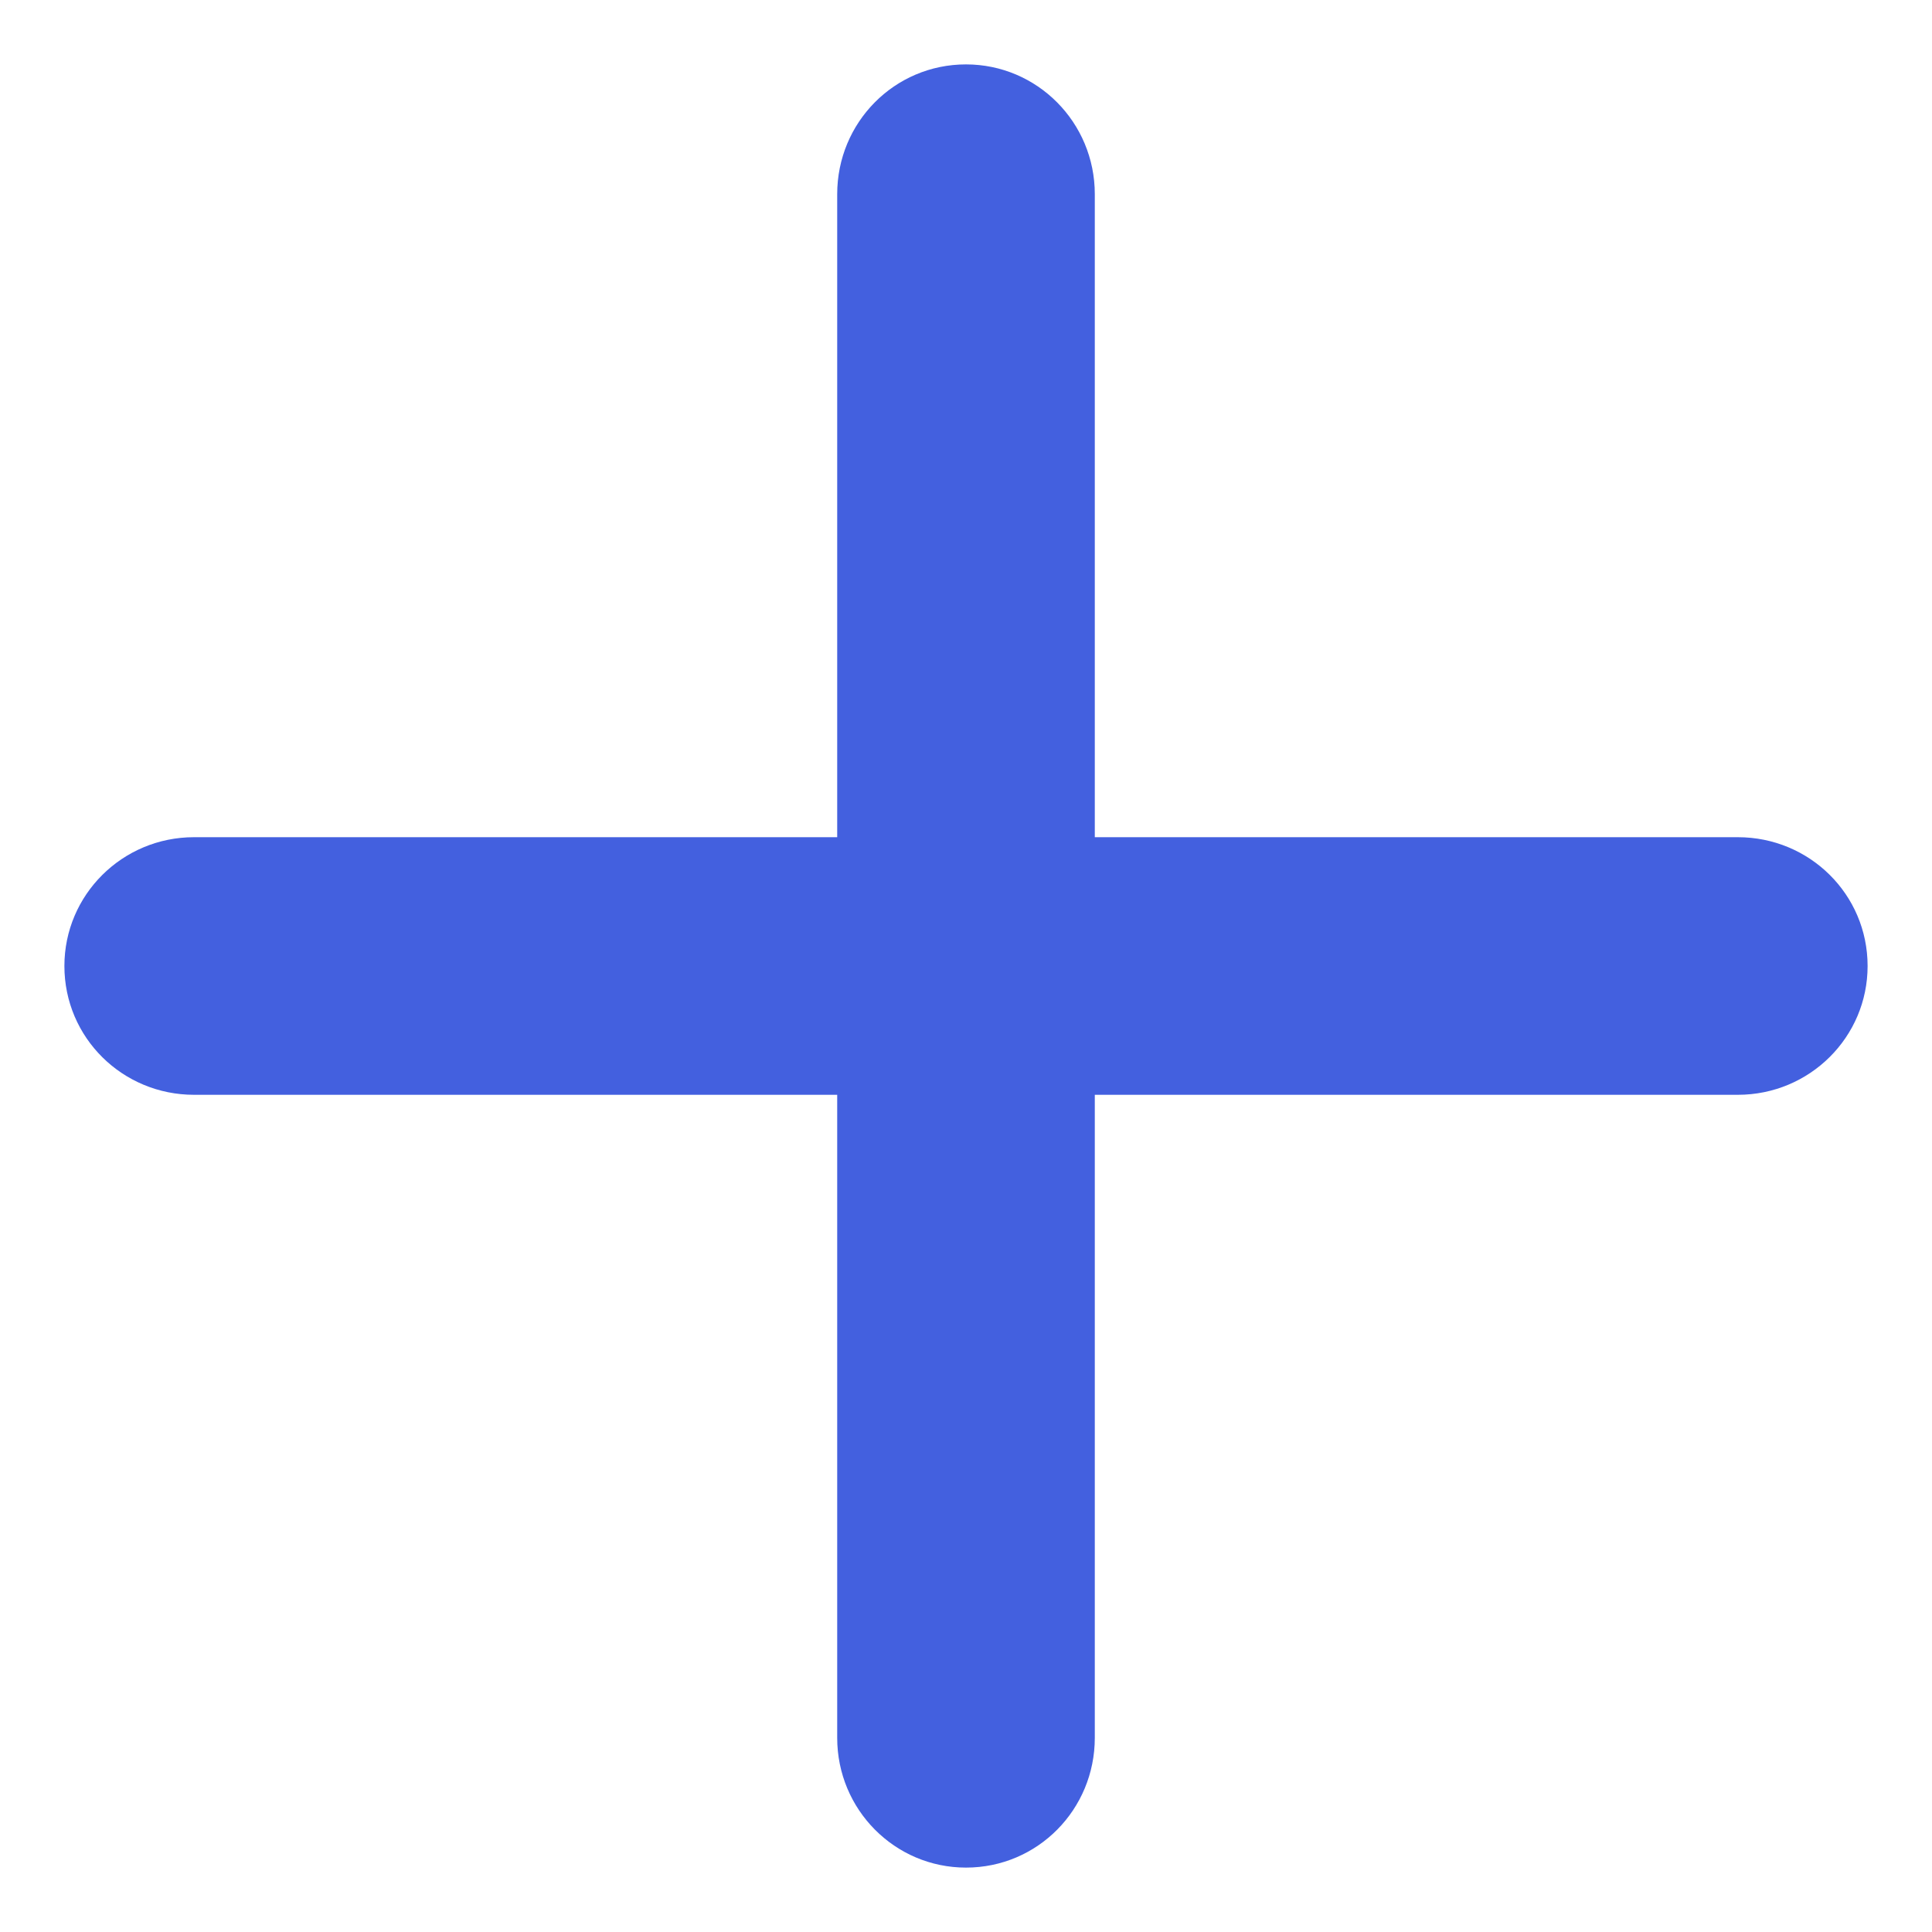
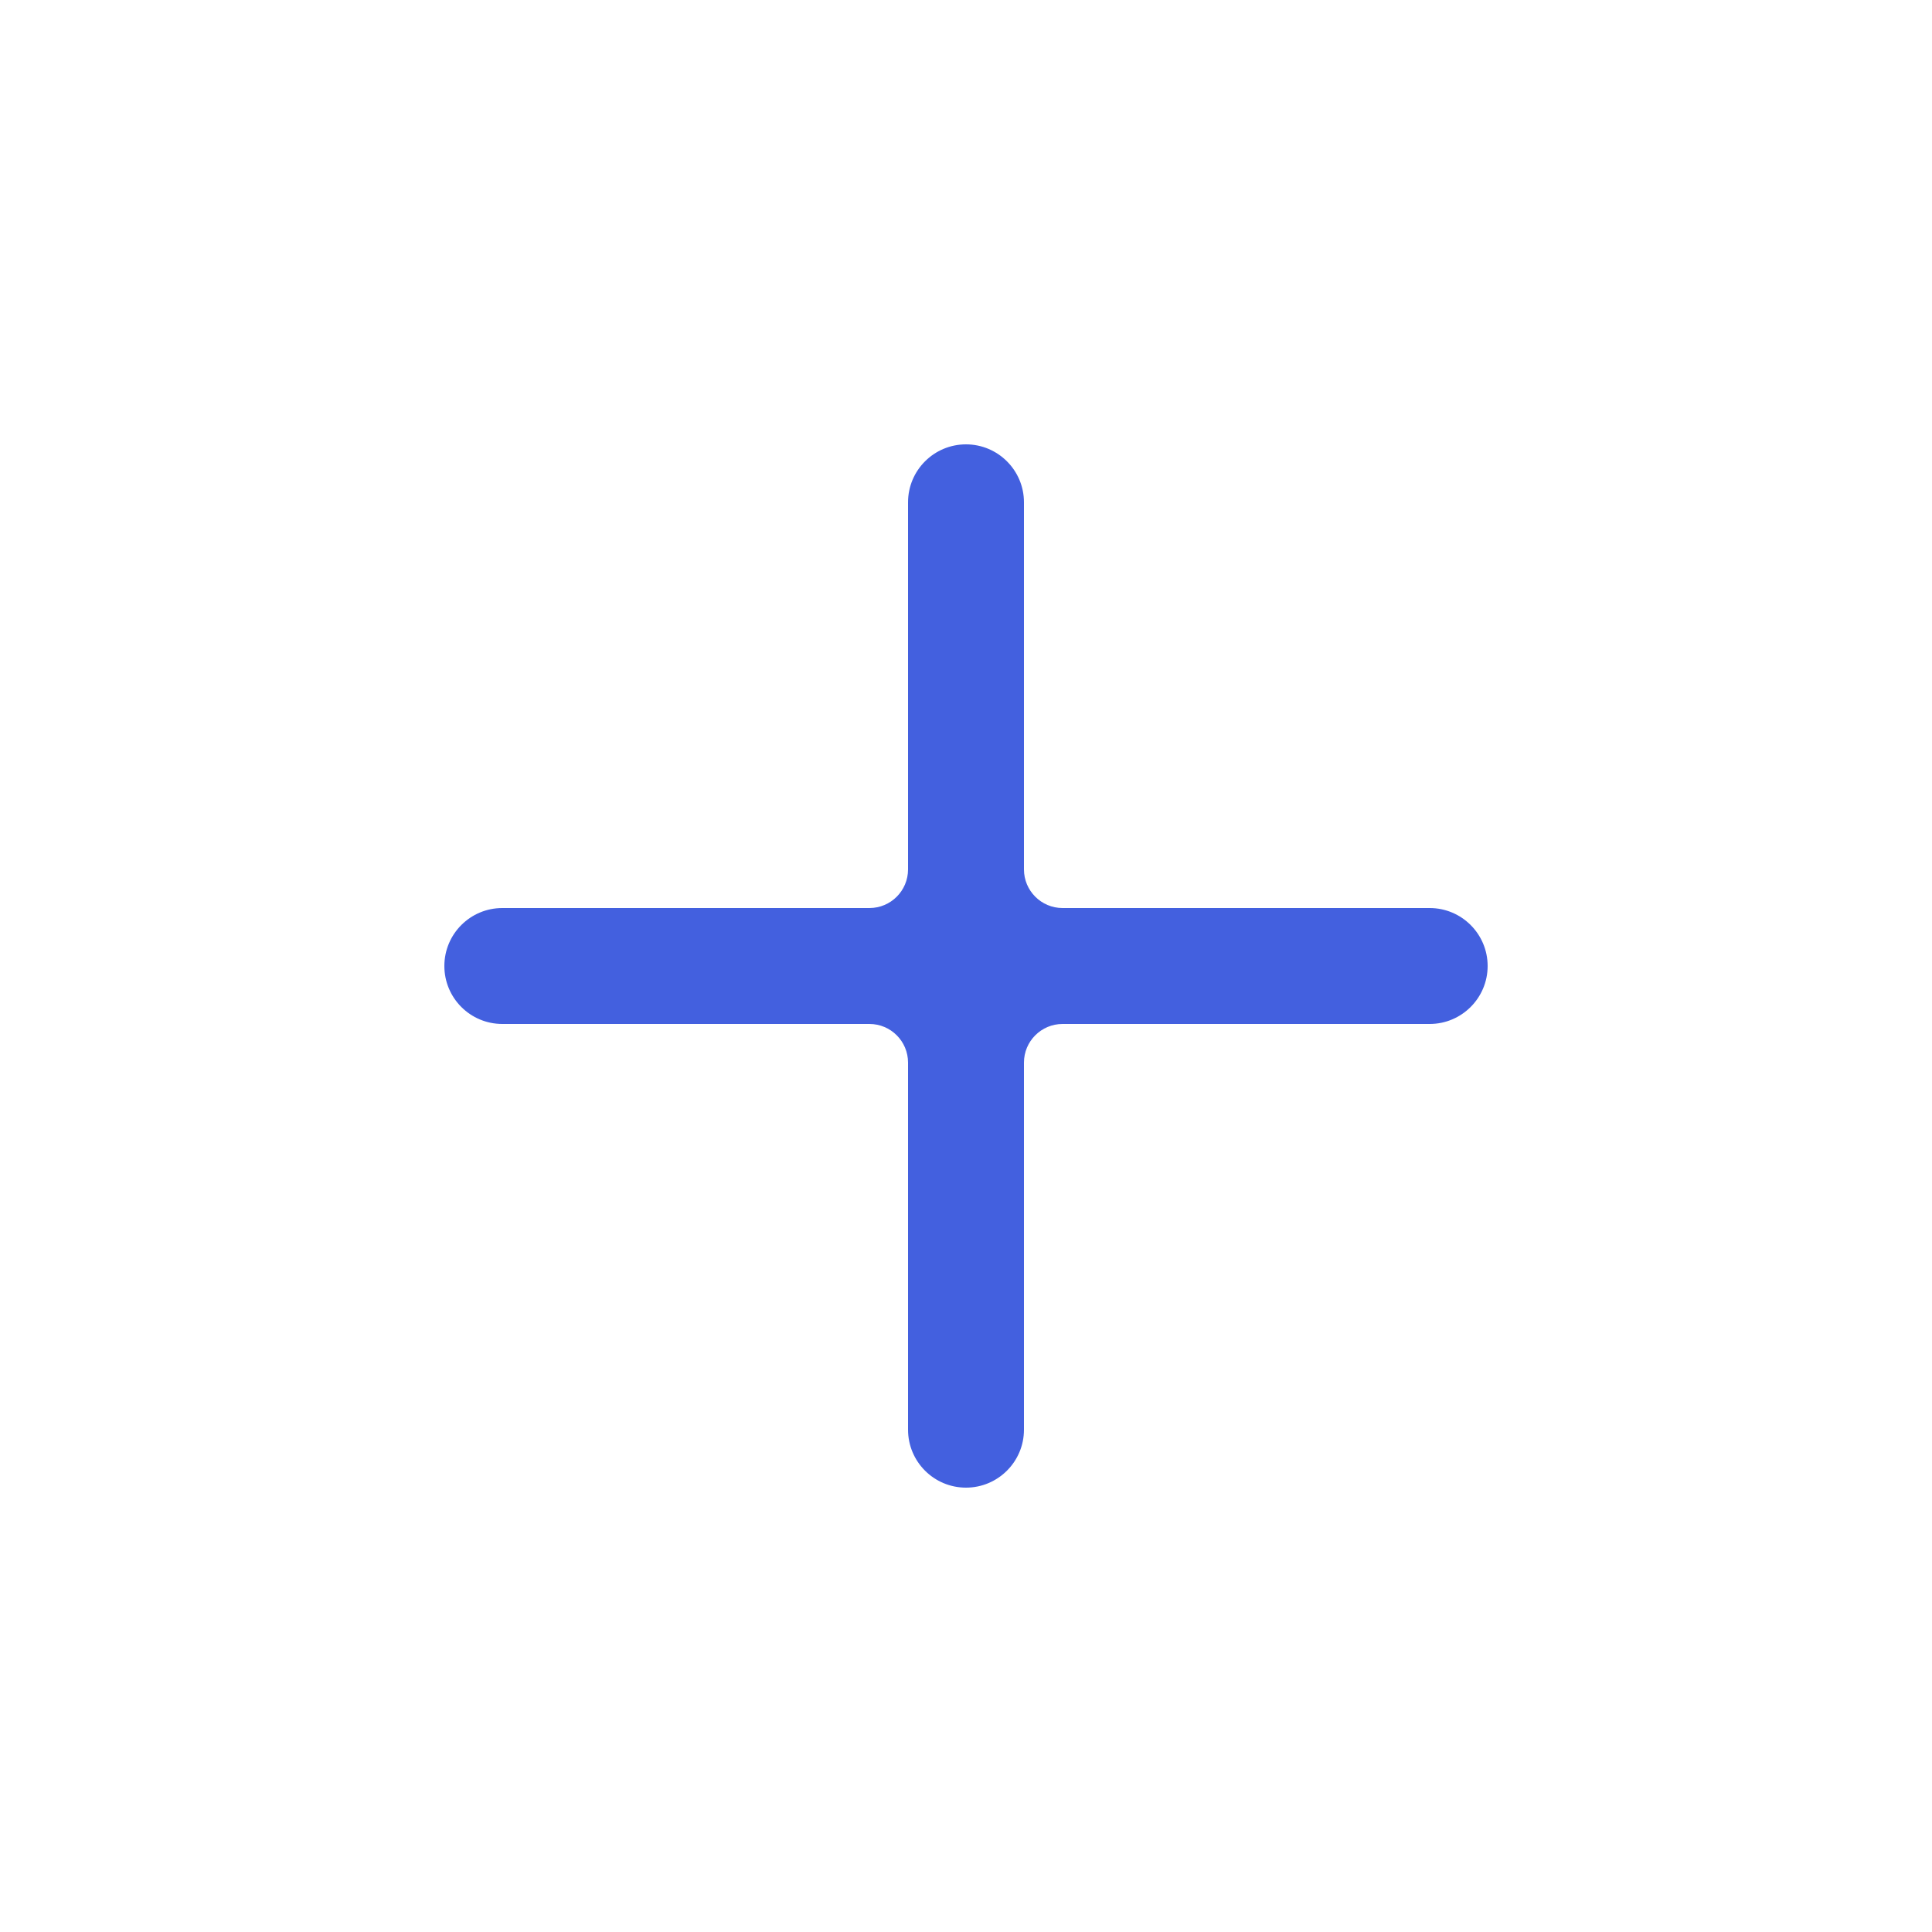
- <svg xmlns="http://www.w3.org/2000/svg" width="12" height="12" viewBox="0 0 12 12" fill="none">
-   <path fill-rule="evenodd" clip-rule="evenodd" d="M6.8 5.2V1.206C6.8 0.76 6.442 0.4 6 0.4C5.555 0.4 5.2 0.761 5.2 1.206V5.2H1.205C0.76 5.2 0.4 5.558 0.4 6C0.4 6.445 0.761 6.8 1.205 6.8H5.2V10.794C5.2 11.24 5.558 11.6 6 11.6C6.445 11.6 6.8 11.239 6.8 10.794V6.8H10.794C11.24 6.8 11.6 6.442 11.6 6C11.6 5.555 11.239 5.2 10.794 5.2H6.8Z" fill="#4360DF" />
+ <svg xmlns="http://www.w3.org/2000/svg" width="20" height="20" viewBox="0 0 20 20" fill="none">
+   <path d="M10 4.6C10.331 4.6 10.6 4.869 10.6 5.2V9C10.6 9.221 10.779 9.4 11 9.4H14.8C15.131 9.4 15.4 9.669 15.4 10C15.4 10.331 15.131 10.6 14.8 10.6H11C10.779 10.6 10.6 10.779 10.6 11V14.8C10.6 15.131 10.331 15.4 10 15.4C9.668 15.4 9.4 15.131 9.4 14.8V11C9.4 10.779 9.221 10.6 9 10.6H5.2C4.868 10.6 4.6 10.331 4.6 10C4.6 9.669 4.868 9.4 5.2 9.4H9C9.221 9.4 9.4 9.221 9.4 9V5.2C9.4 4.869 9.668 4.6 10 4.6Z" fill="#4360DF" />
</svg>
